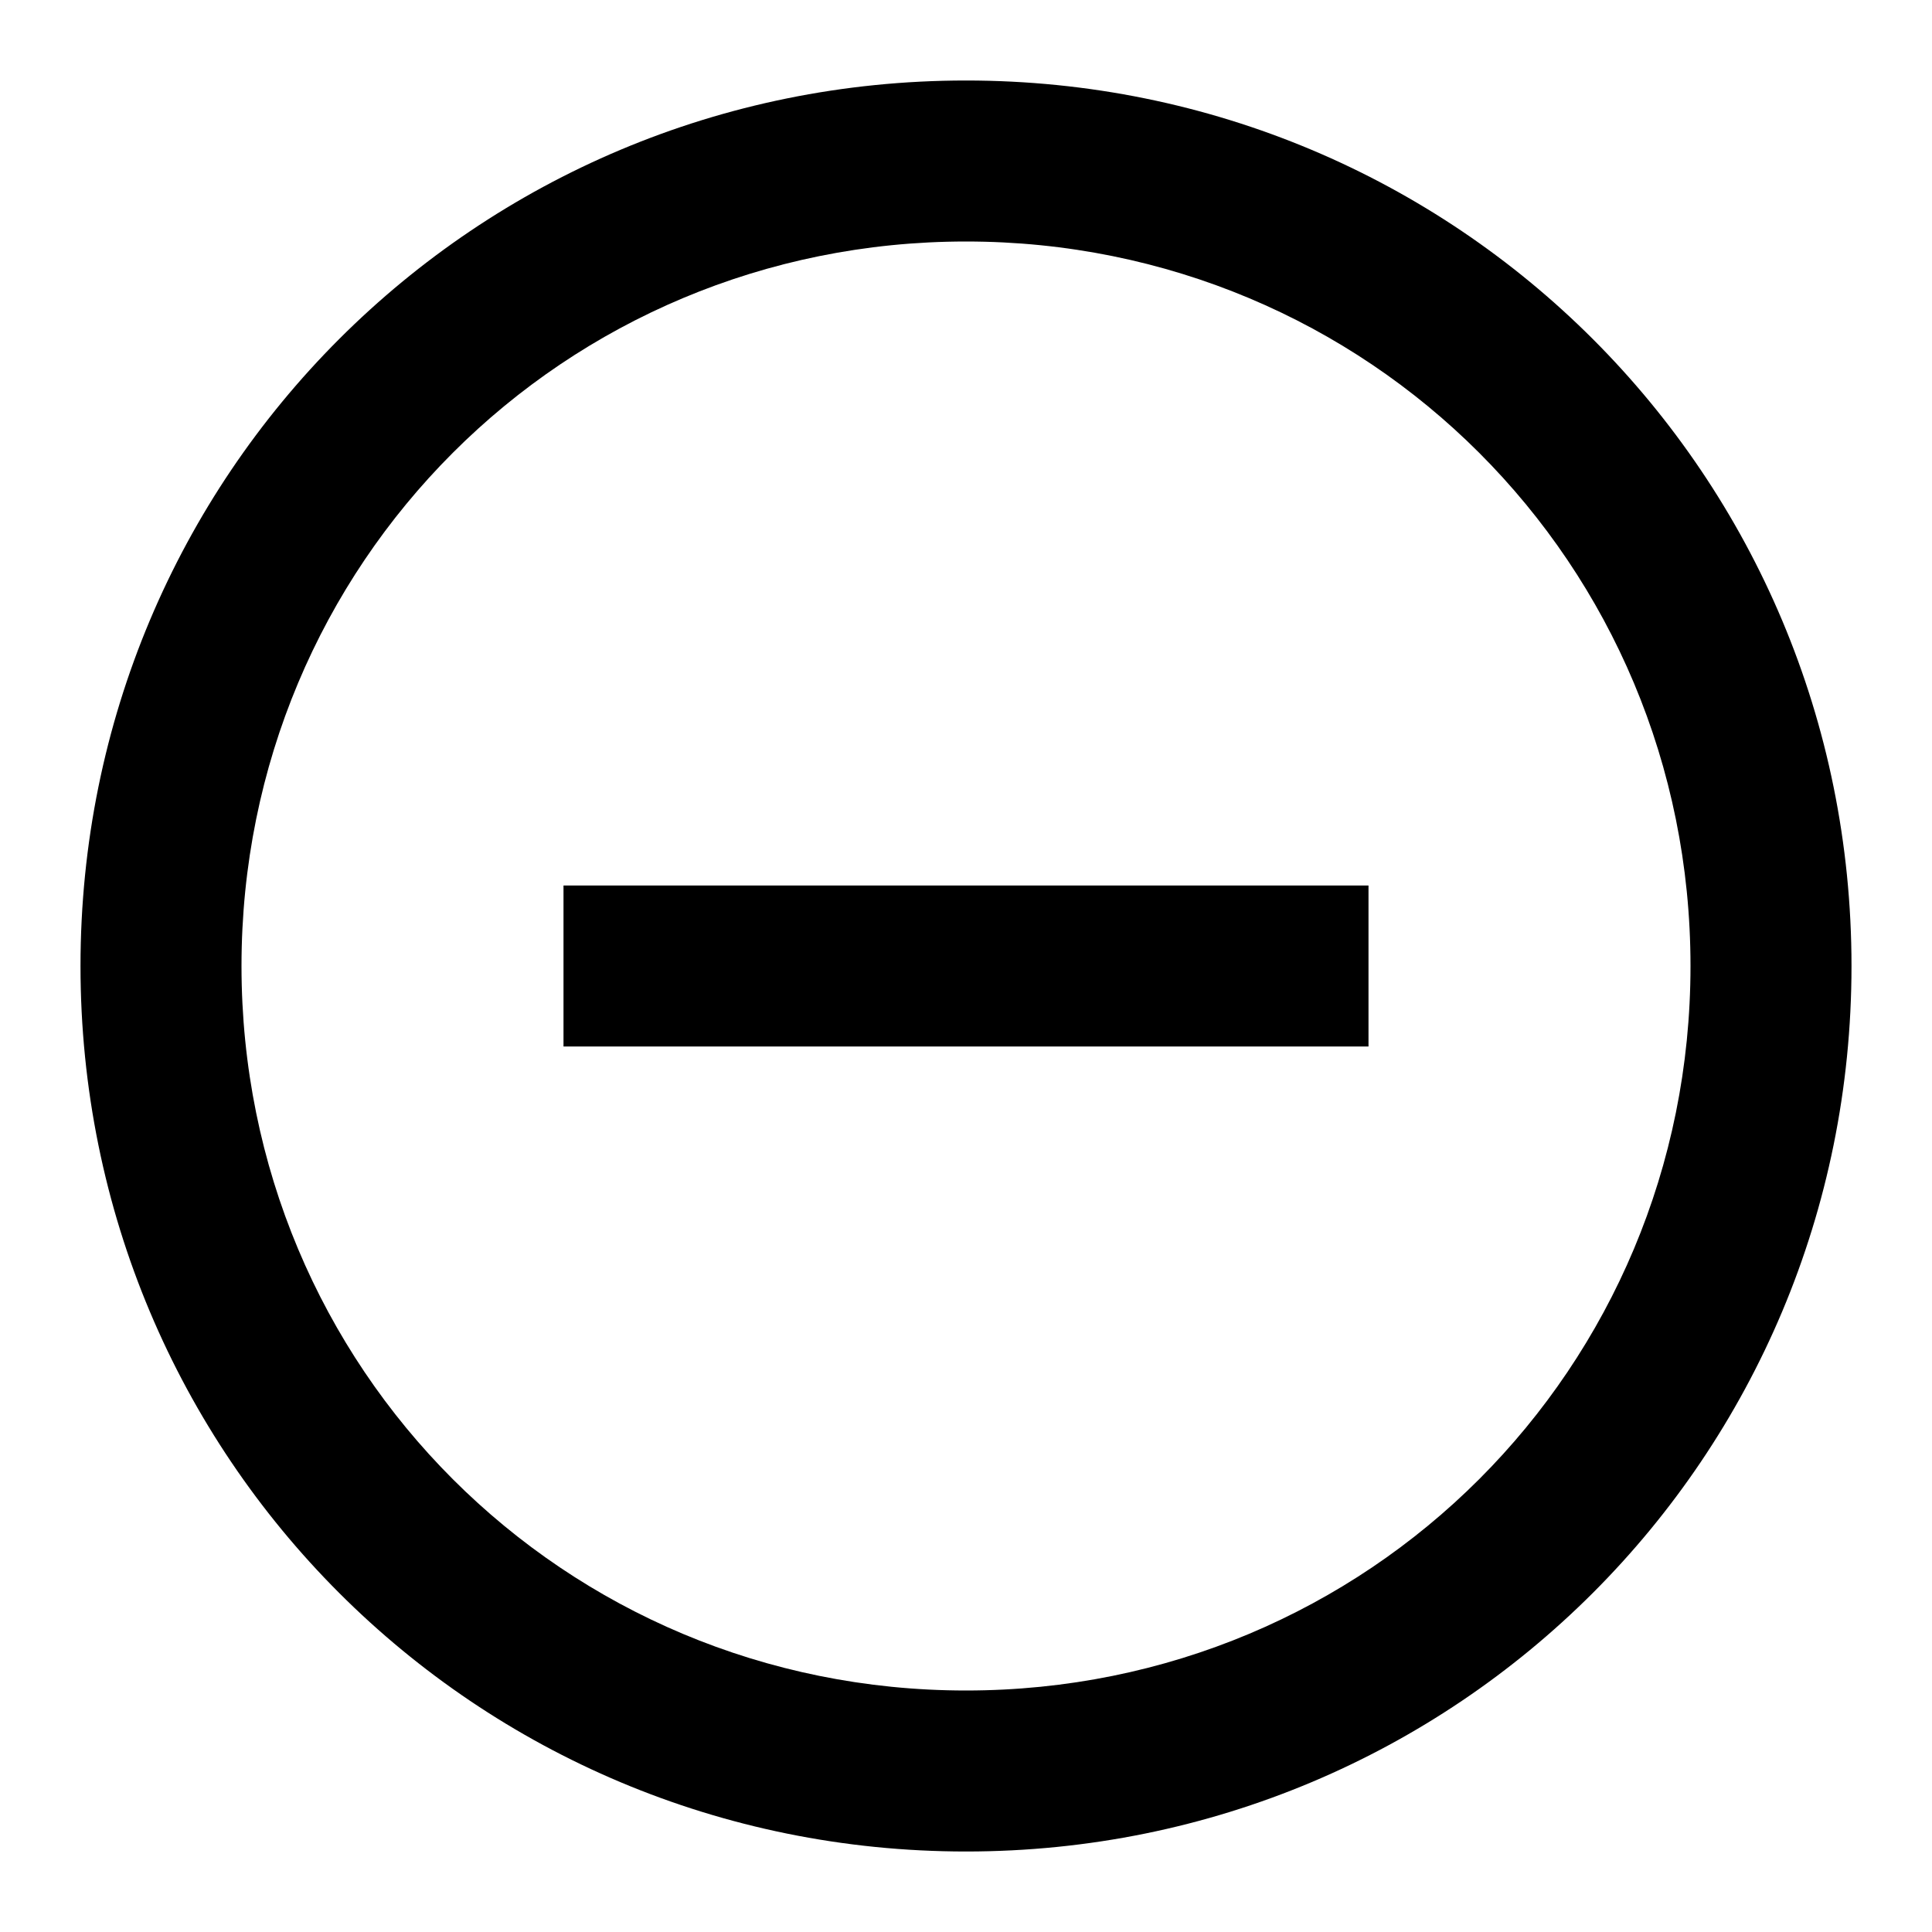
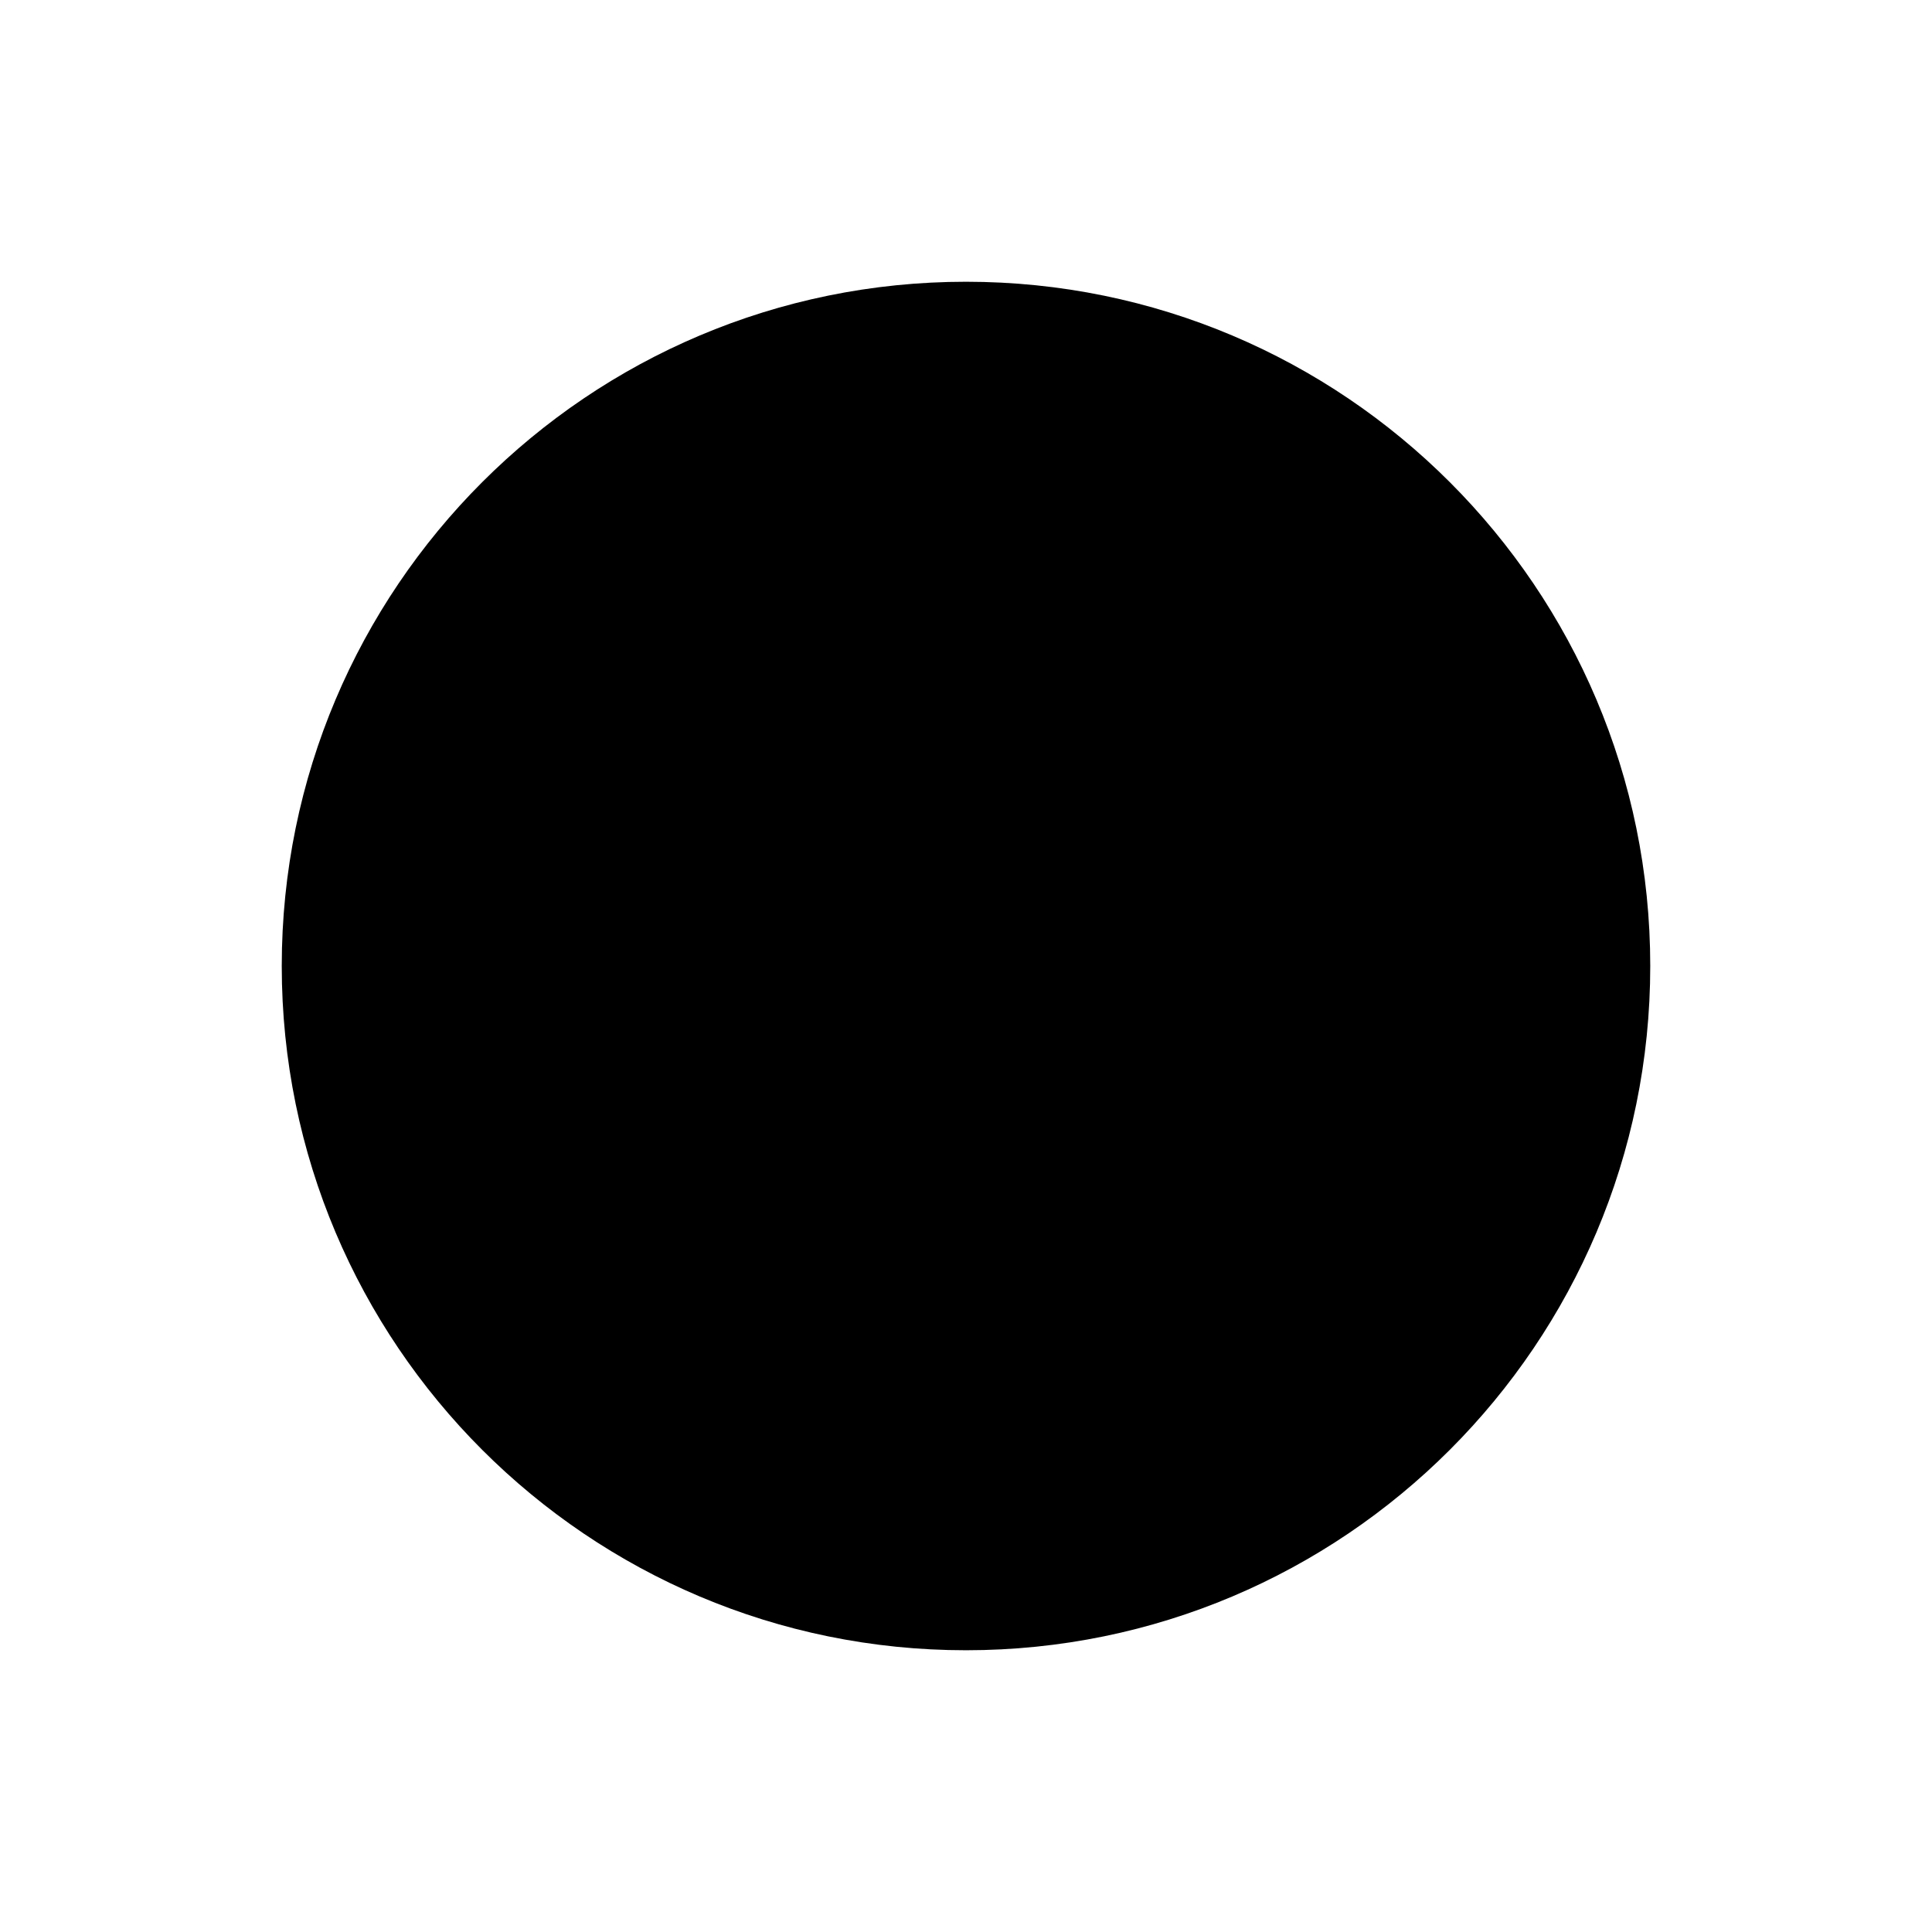
- <svg xmlns="http://www.w3.org/2000/svg" version="1.1" x="0px" y="0px" viewBox="0 0 24 24" style="enable-background:new 0 0 24 24;" xml:space="preserve">
-   <path d="M12,21c5,0,9-4,9-9s-4-9-9-9l0,0c-5,0-9,4-9,9S7,21,12,21z M12,1c6.1,0,11,4.9,11,11s-4.9,11-11,11S1,18.1,1,12     S5.9,1,12,1z" />
-   <rect x="7" y="11" width="10" height="2" />
+ <svg xmlns="http://www.w3.org/2000/svg" width="24" height="24" viewBox="0 0 24 24">
+   <mask id="x65aa8x0xa">
+     <path d="M12 20.5c4.694 0 8.5-3.806 8.5-8.5S16.694 3.5 12 3.5 3.5 7.306 3.5 12s3.806 8.5 8.5 8.5zm-4-7.75h8v-1.5H8v1.5z" />
+   </mask>
+   <path d="M12 20.5c4.694 0 8.5-3.806 8.5-8.5S16.694 3.5 12 3.5 3.5 7.306 3.5 12s3.806 8.5 8.5 8.5zm-4-7.75h8v-1.5H8v1.5z" />
+   <path d="M16 12.75v1.5h1.5v-1.5H16zm-8 0H6.5v1.5H8v-1.5zm8-1.5h1.5v-1.5H16v1.5zm-8 0v-1.5H6.5v1.5H8zM19 12c0 3.866-3.134 7-7 7v3c5.523 0 10-4.477 10-10h-3zm-7-7c3.866 0 7 3.134 7 7h3c0-5.523-4.477-10-10-10v3zm-7 7c0-3.866 3.134-7 7-7V2C6.477 2 2 6.477 2 12h3zm7 7c-3.866 0-7-3.134-7-7H2c0 5.523 4.477 10 10 10v-3zm4-7.75H8v3h8v-3zm-1.5 0v1.5h3v-1.5h-3zM8 12.75h8v-3H8v3zm1.5 0v-1.5h-3v1.5h3z" mask="url(#x65aa8x0xa)" />
</svg>
